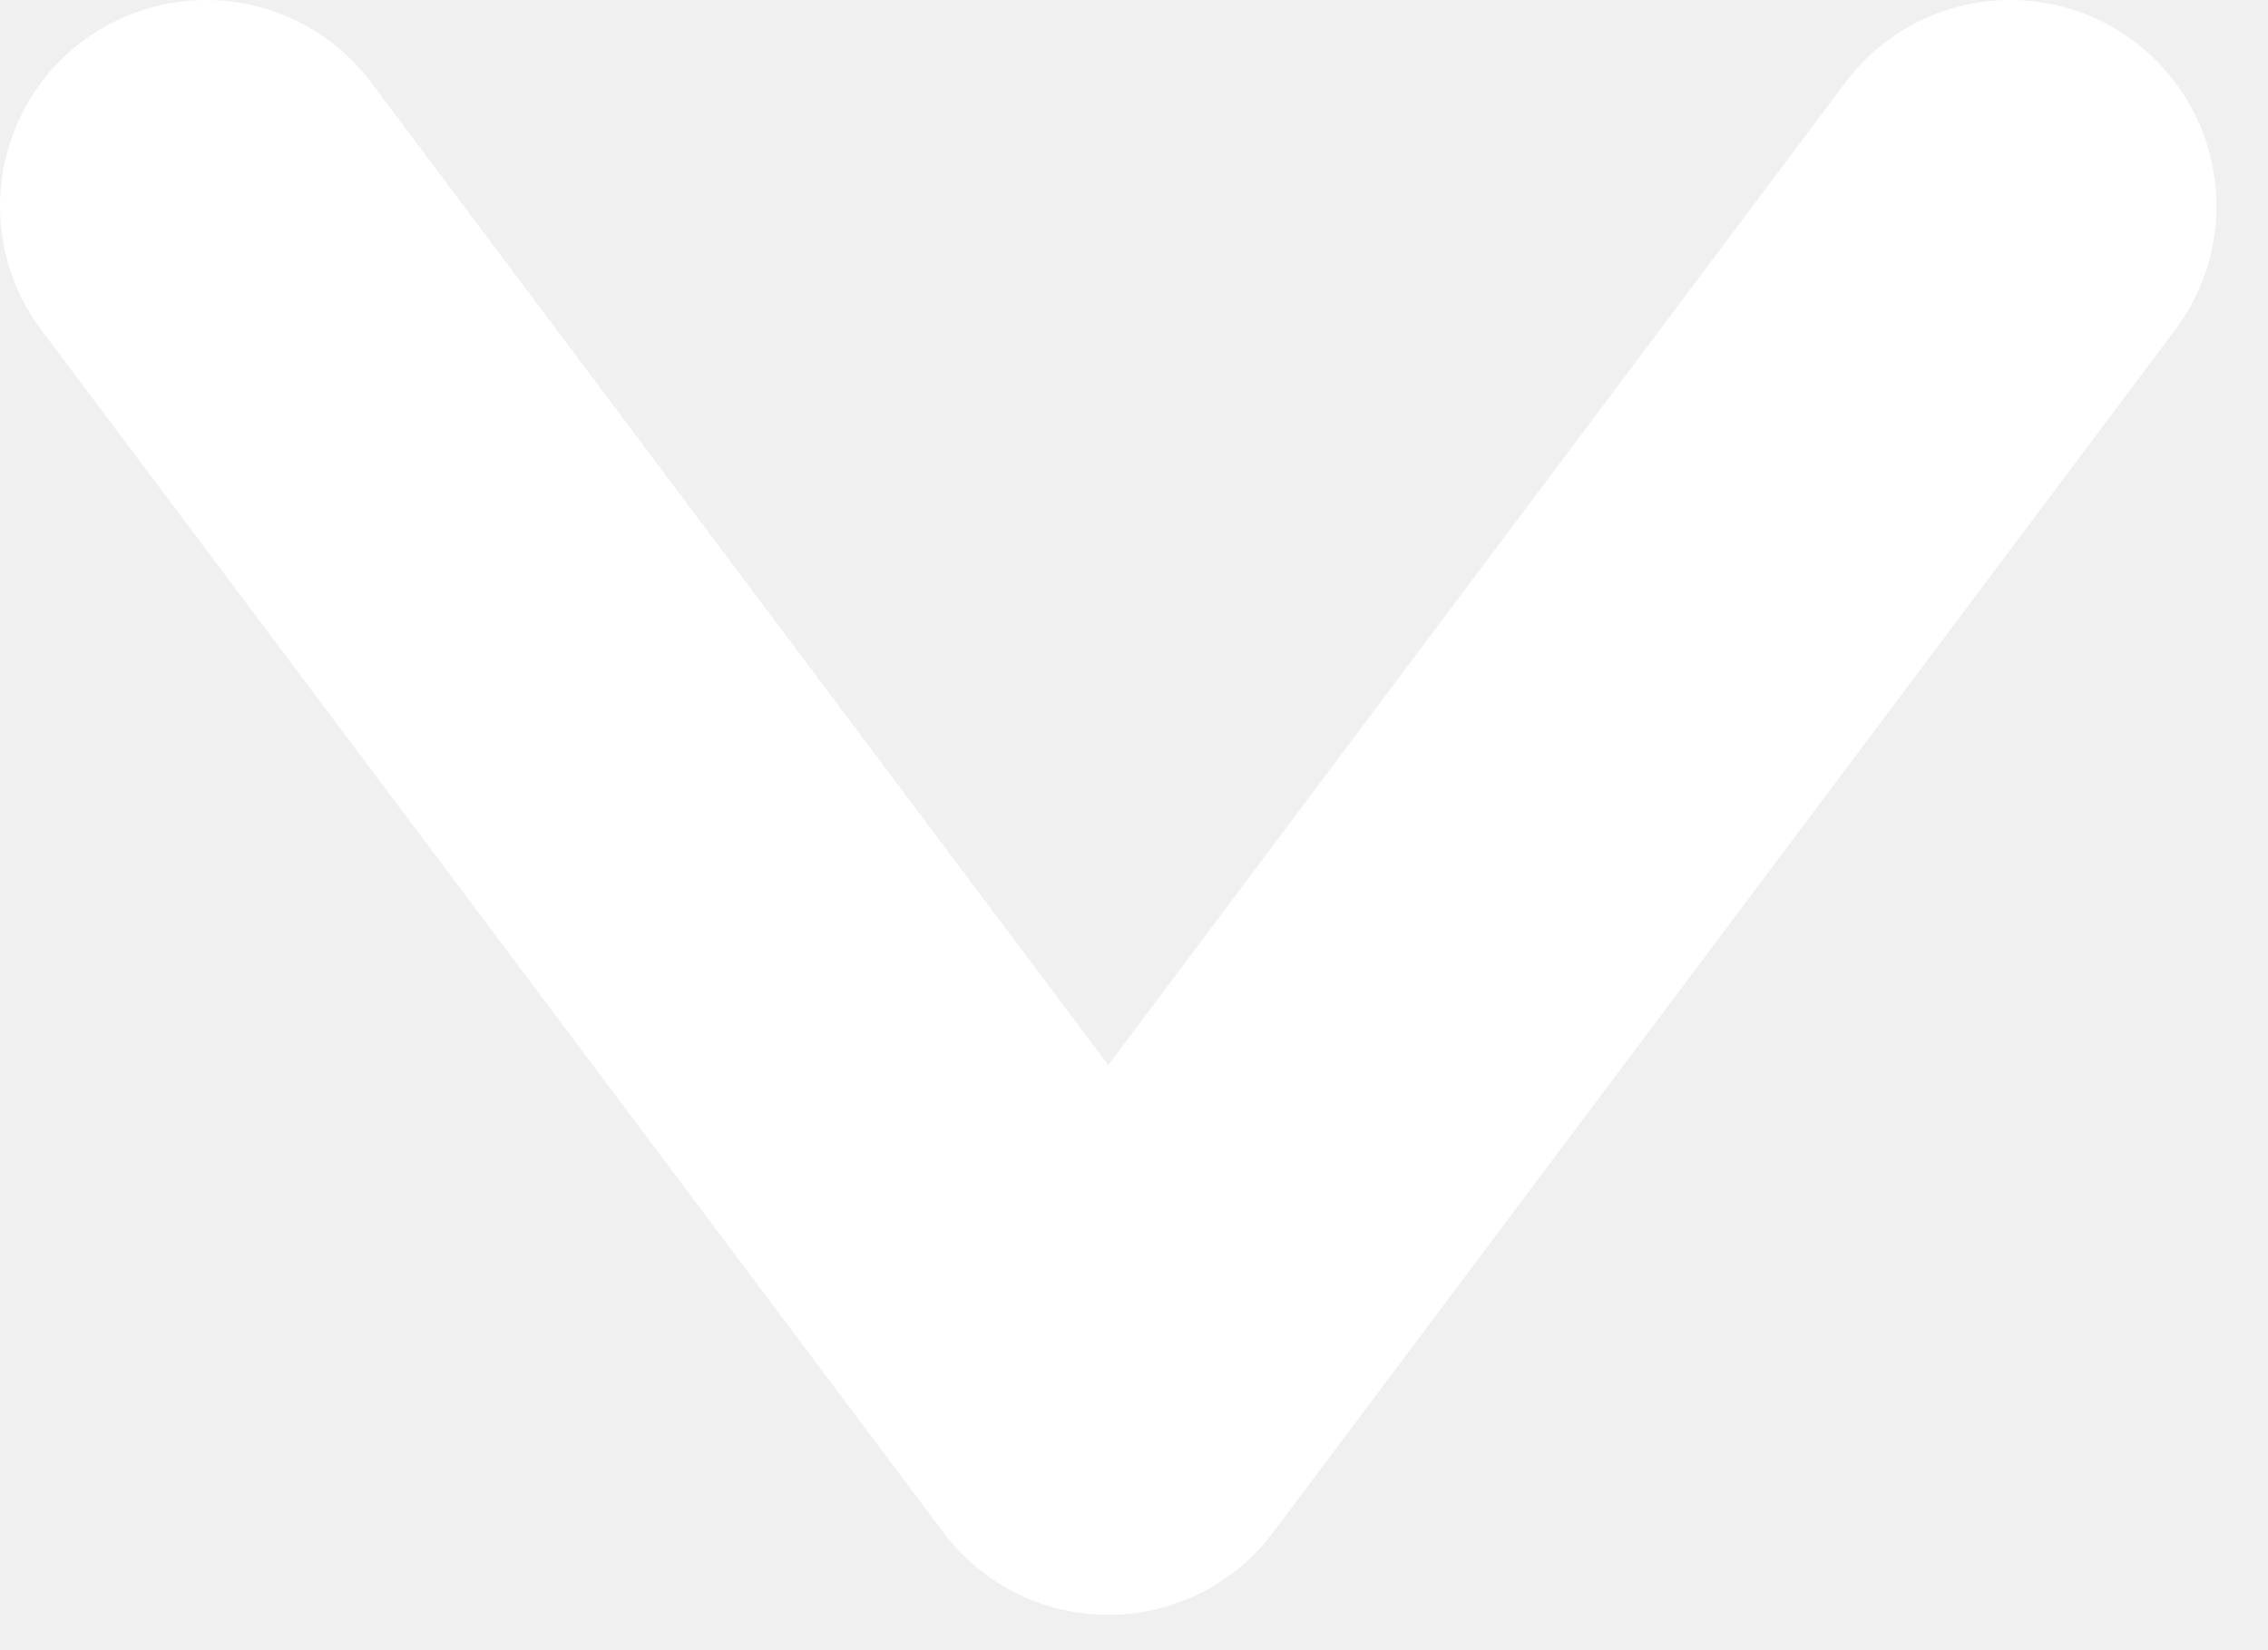
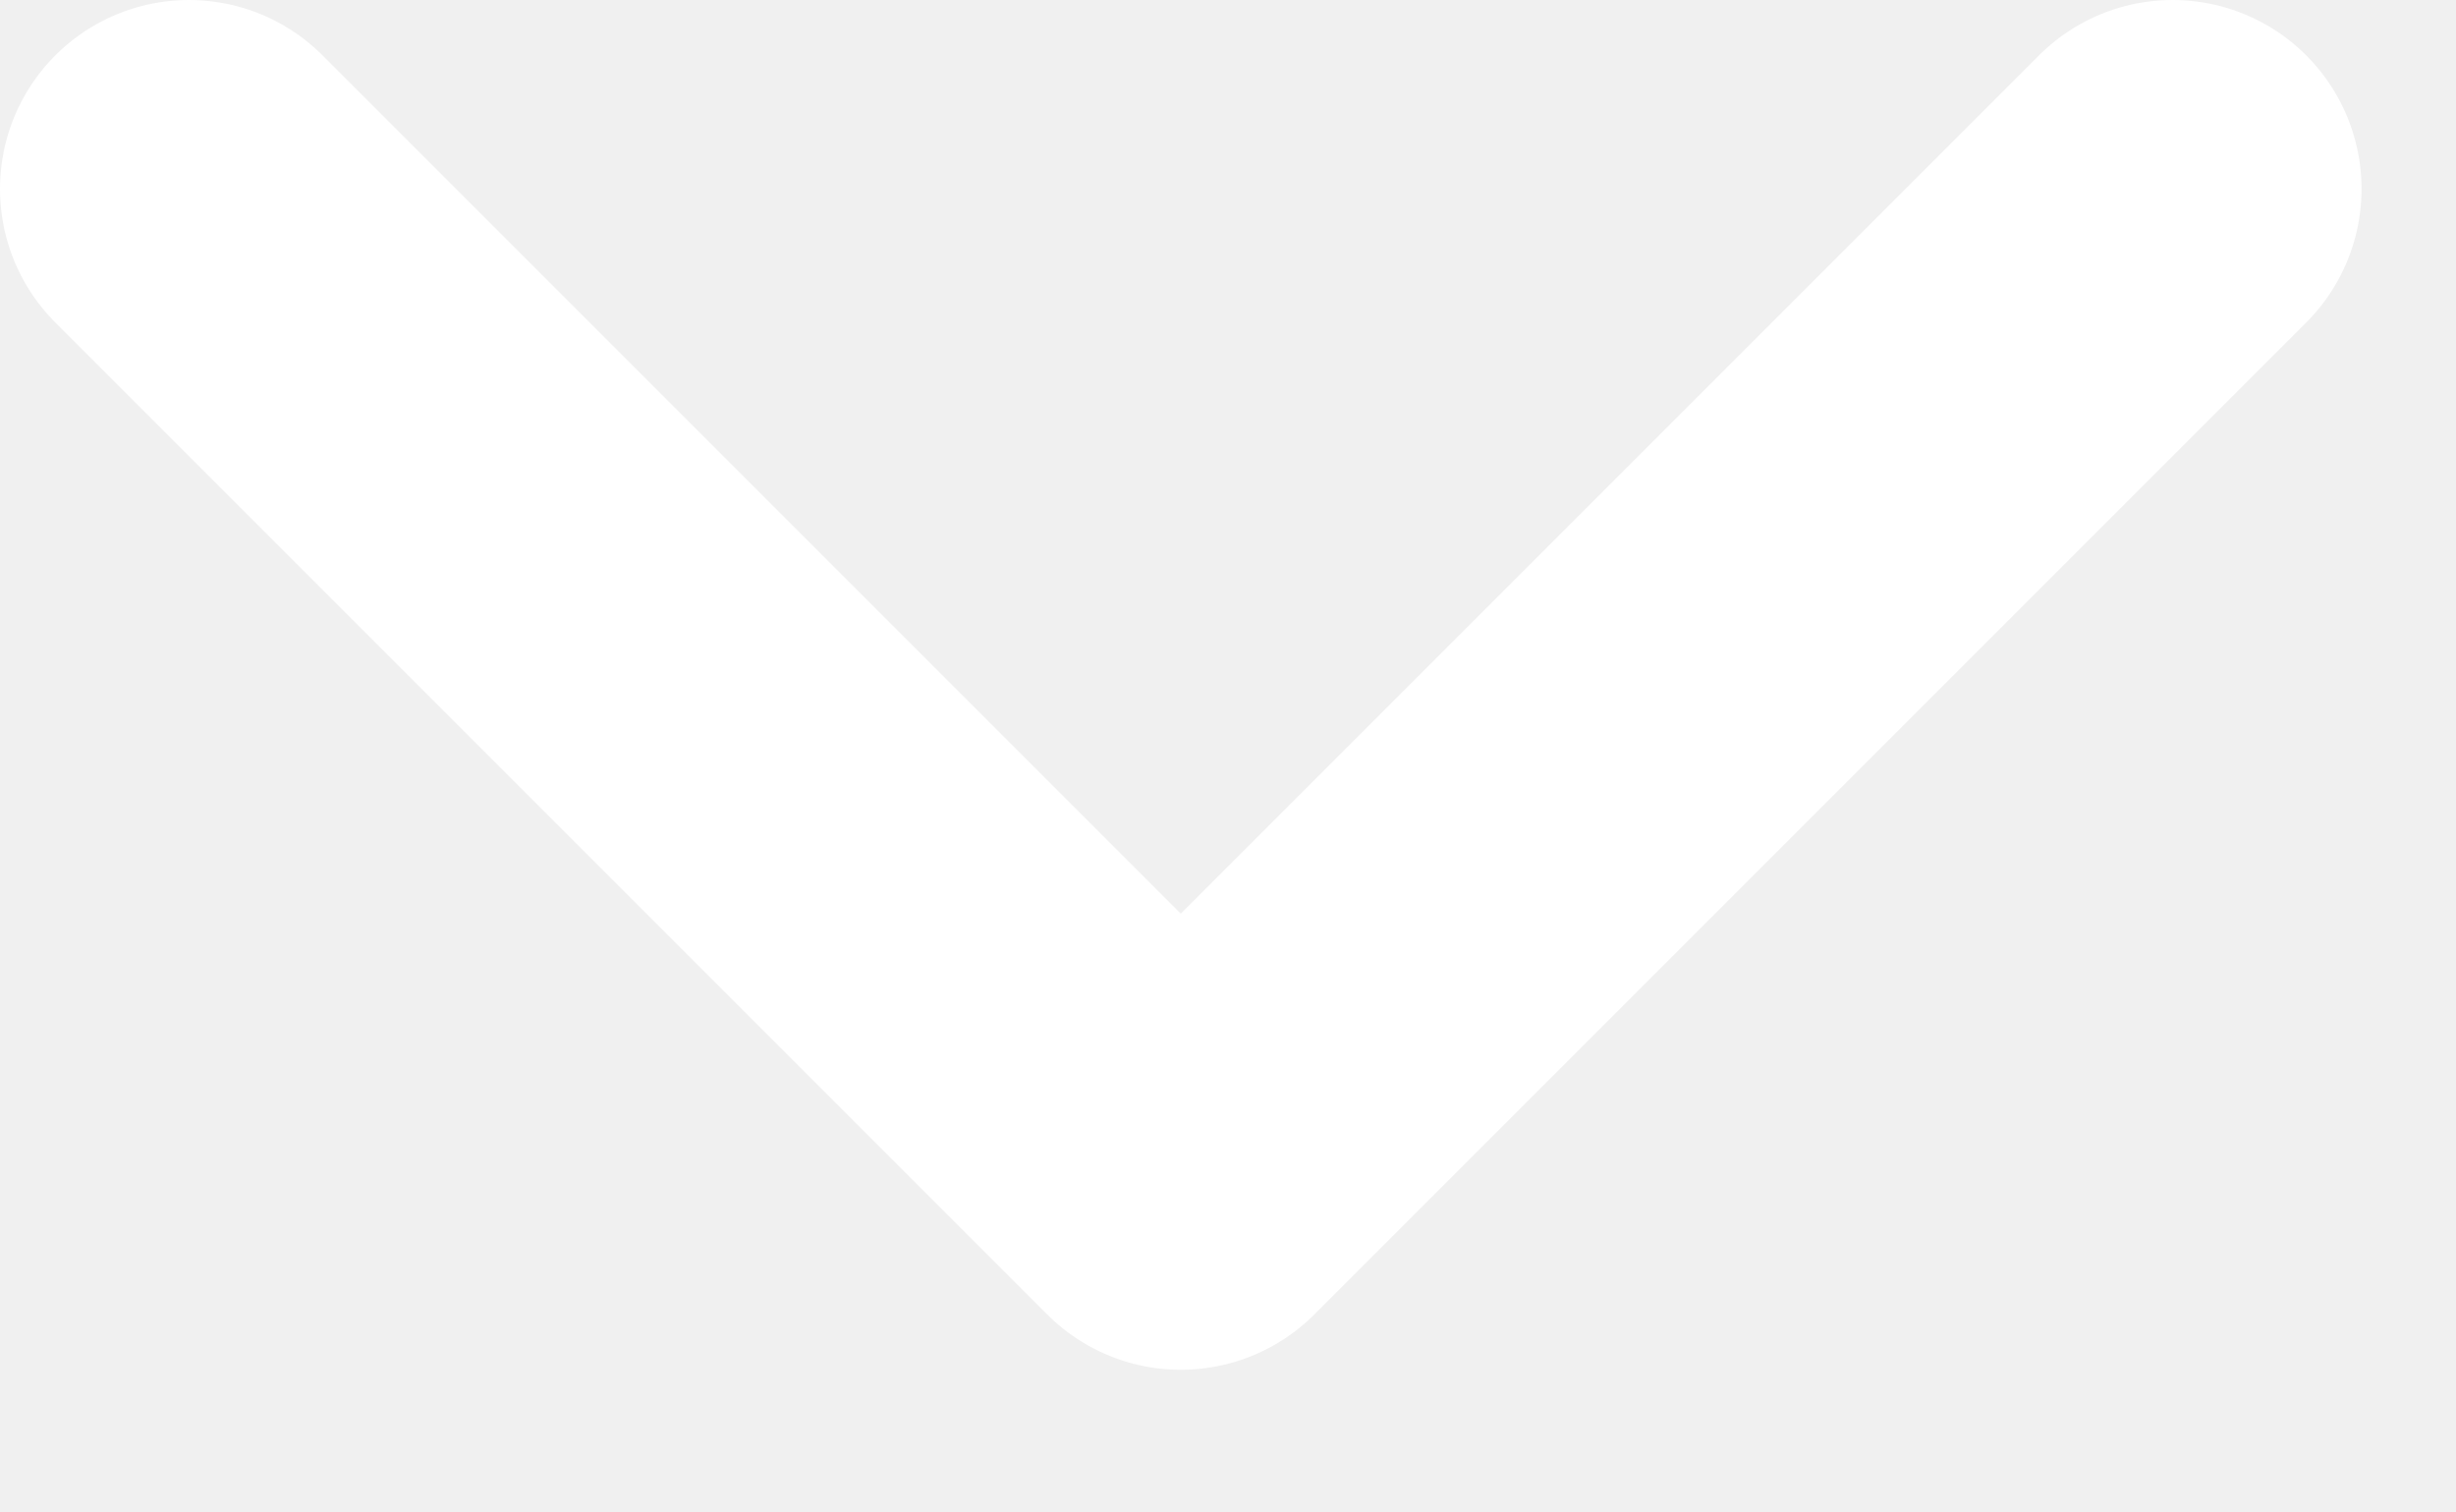
- <svg xmlns="http://www.w3.org/2000/svg" width="11" height="8" viewBox="0 0 11 8" fill="none">
-   <path d="M1 1L5.375 6.833L9.75 1" stroke="white" stroke-width="2" stroke-linecap="round" stroke-linejoin="round" />
+ <svg xmlns="http://www.w3.org/2000/svg" width="13" height="8" viewBox="0 0 13 8" fill="none">
+   <path d="M1 1L6.25 6.25L11.5 1" stroke="white" stroke-width="2" stroke-linecap="round" stroke-linejoin="round" />
</svg>
